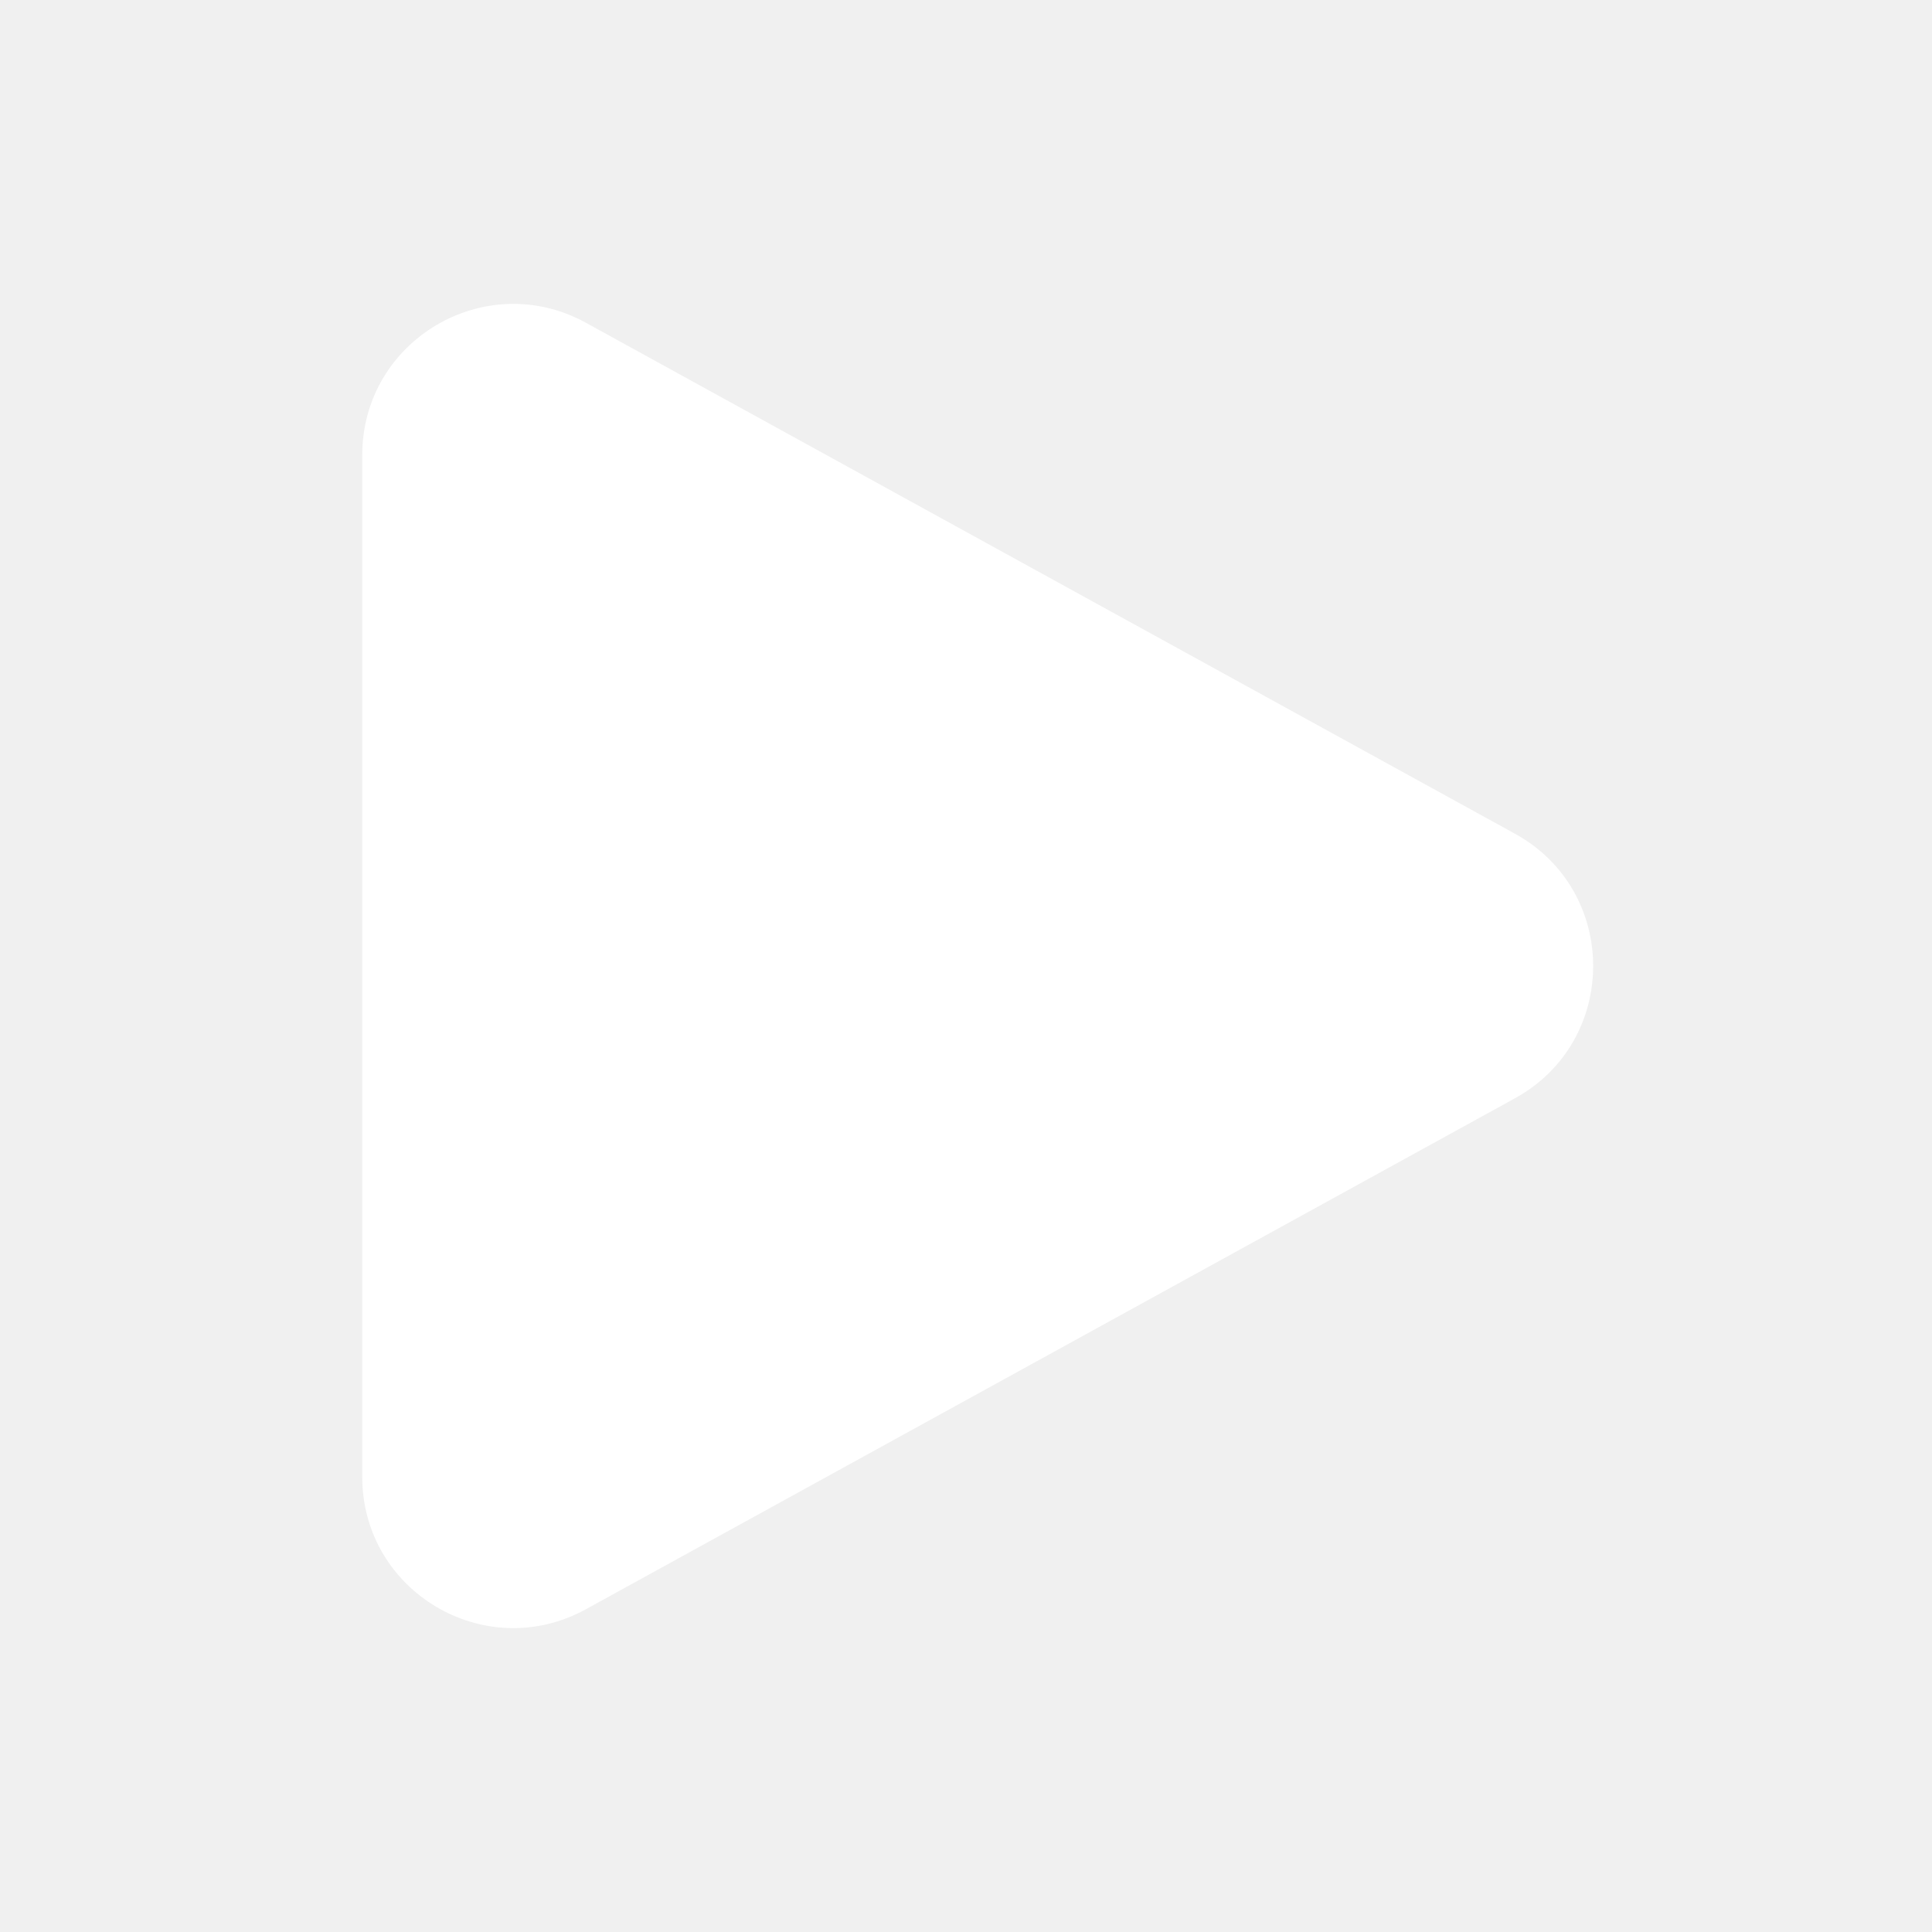
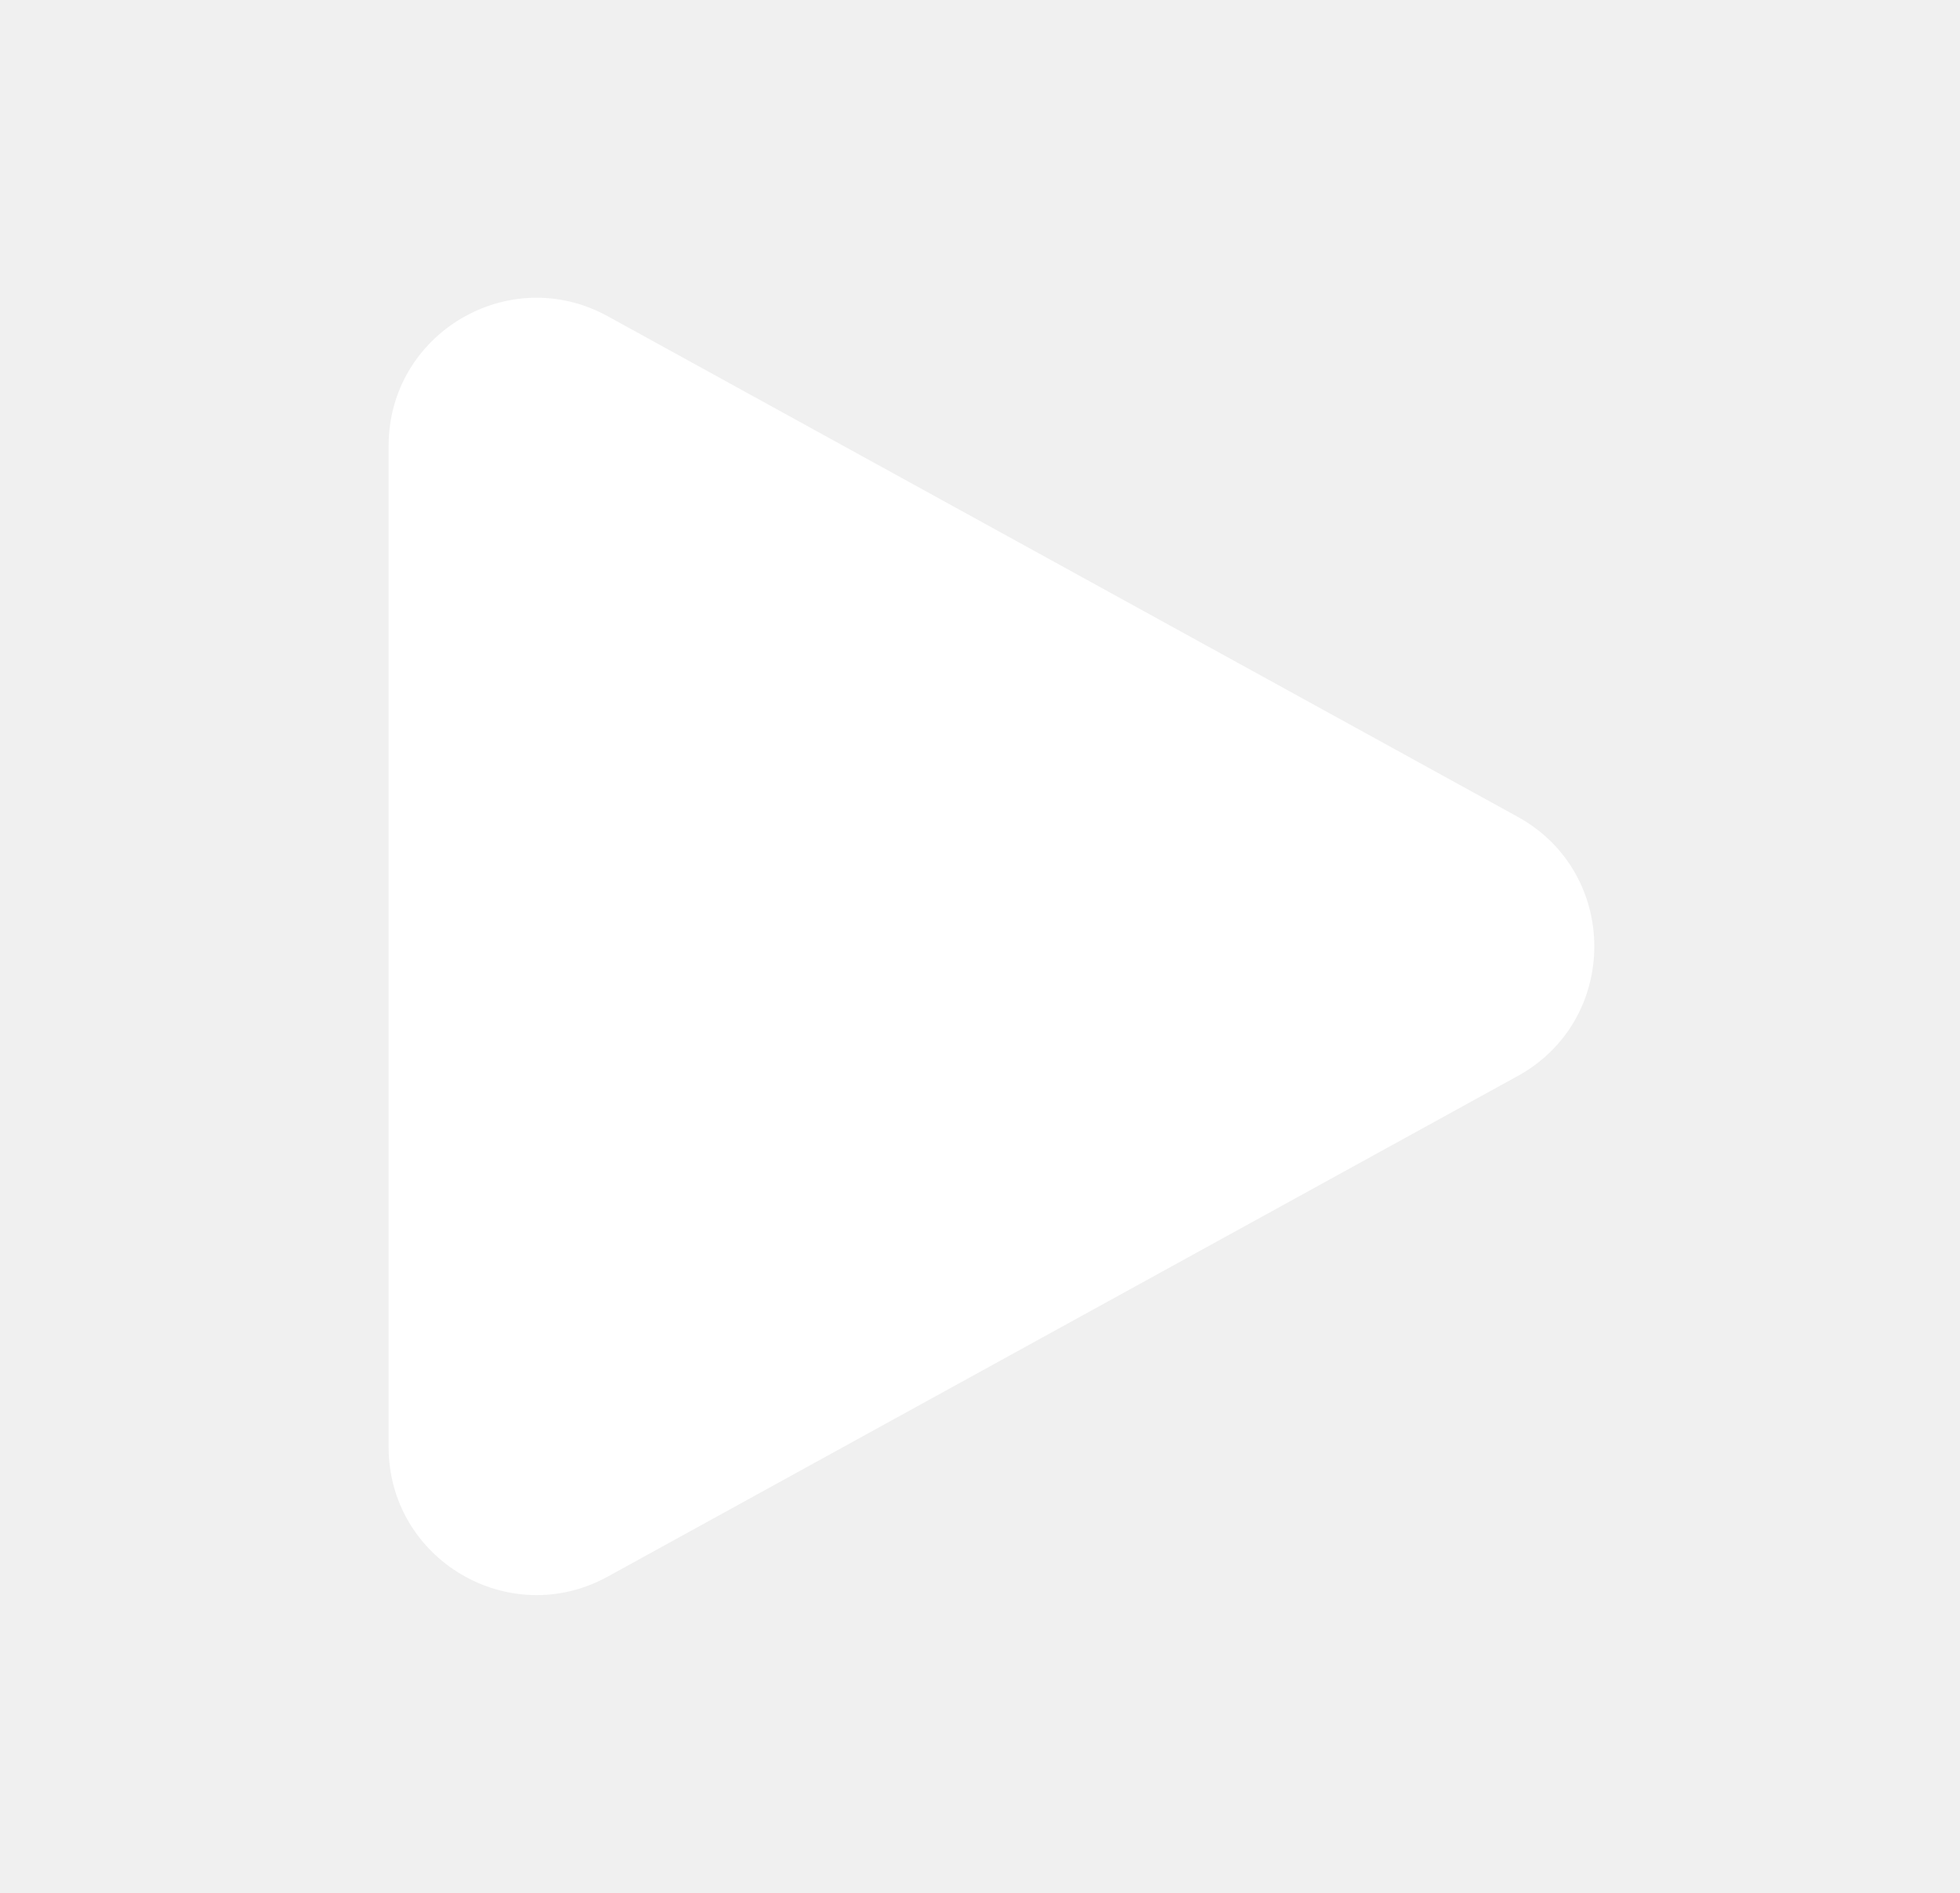
- <svg xmlns="http://www.w3.org/2000/svg" width="28" height="28" viewBox="0 0 28 28" fill="none">
-   <path fill-rule="evenodd" clip-rule="evenodd" d="M5.25 6.595C5.25 4.931 7.034 3.876 8.492 4.678L21.956 12.083C23.467 12.914 23.467 15.086 21.956 15.917L8.492 23.322C7.034 24.124 5.25 23.069 5.25 21.405V6.595Z" fill="white" />
+ <svg xmlns="http://www.w3.org/2000/svg" width="29" height="28" viewBox="0 0 29 28" fill="none">
+   <path fill-rule="evenodd" clip-rule="evenodd" d="M5.75 6.595C5.75 4.931 7.534 3.876 8.992 4.678L22.456 12.083C23.967 12.914 23.967 15.086 22.456 15.917L8.992 23.322C7.534 24.124 5.75 23.069 5.75 21.405V6.595Z" fill="white" />
</svg>
